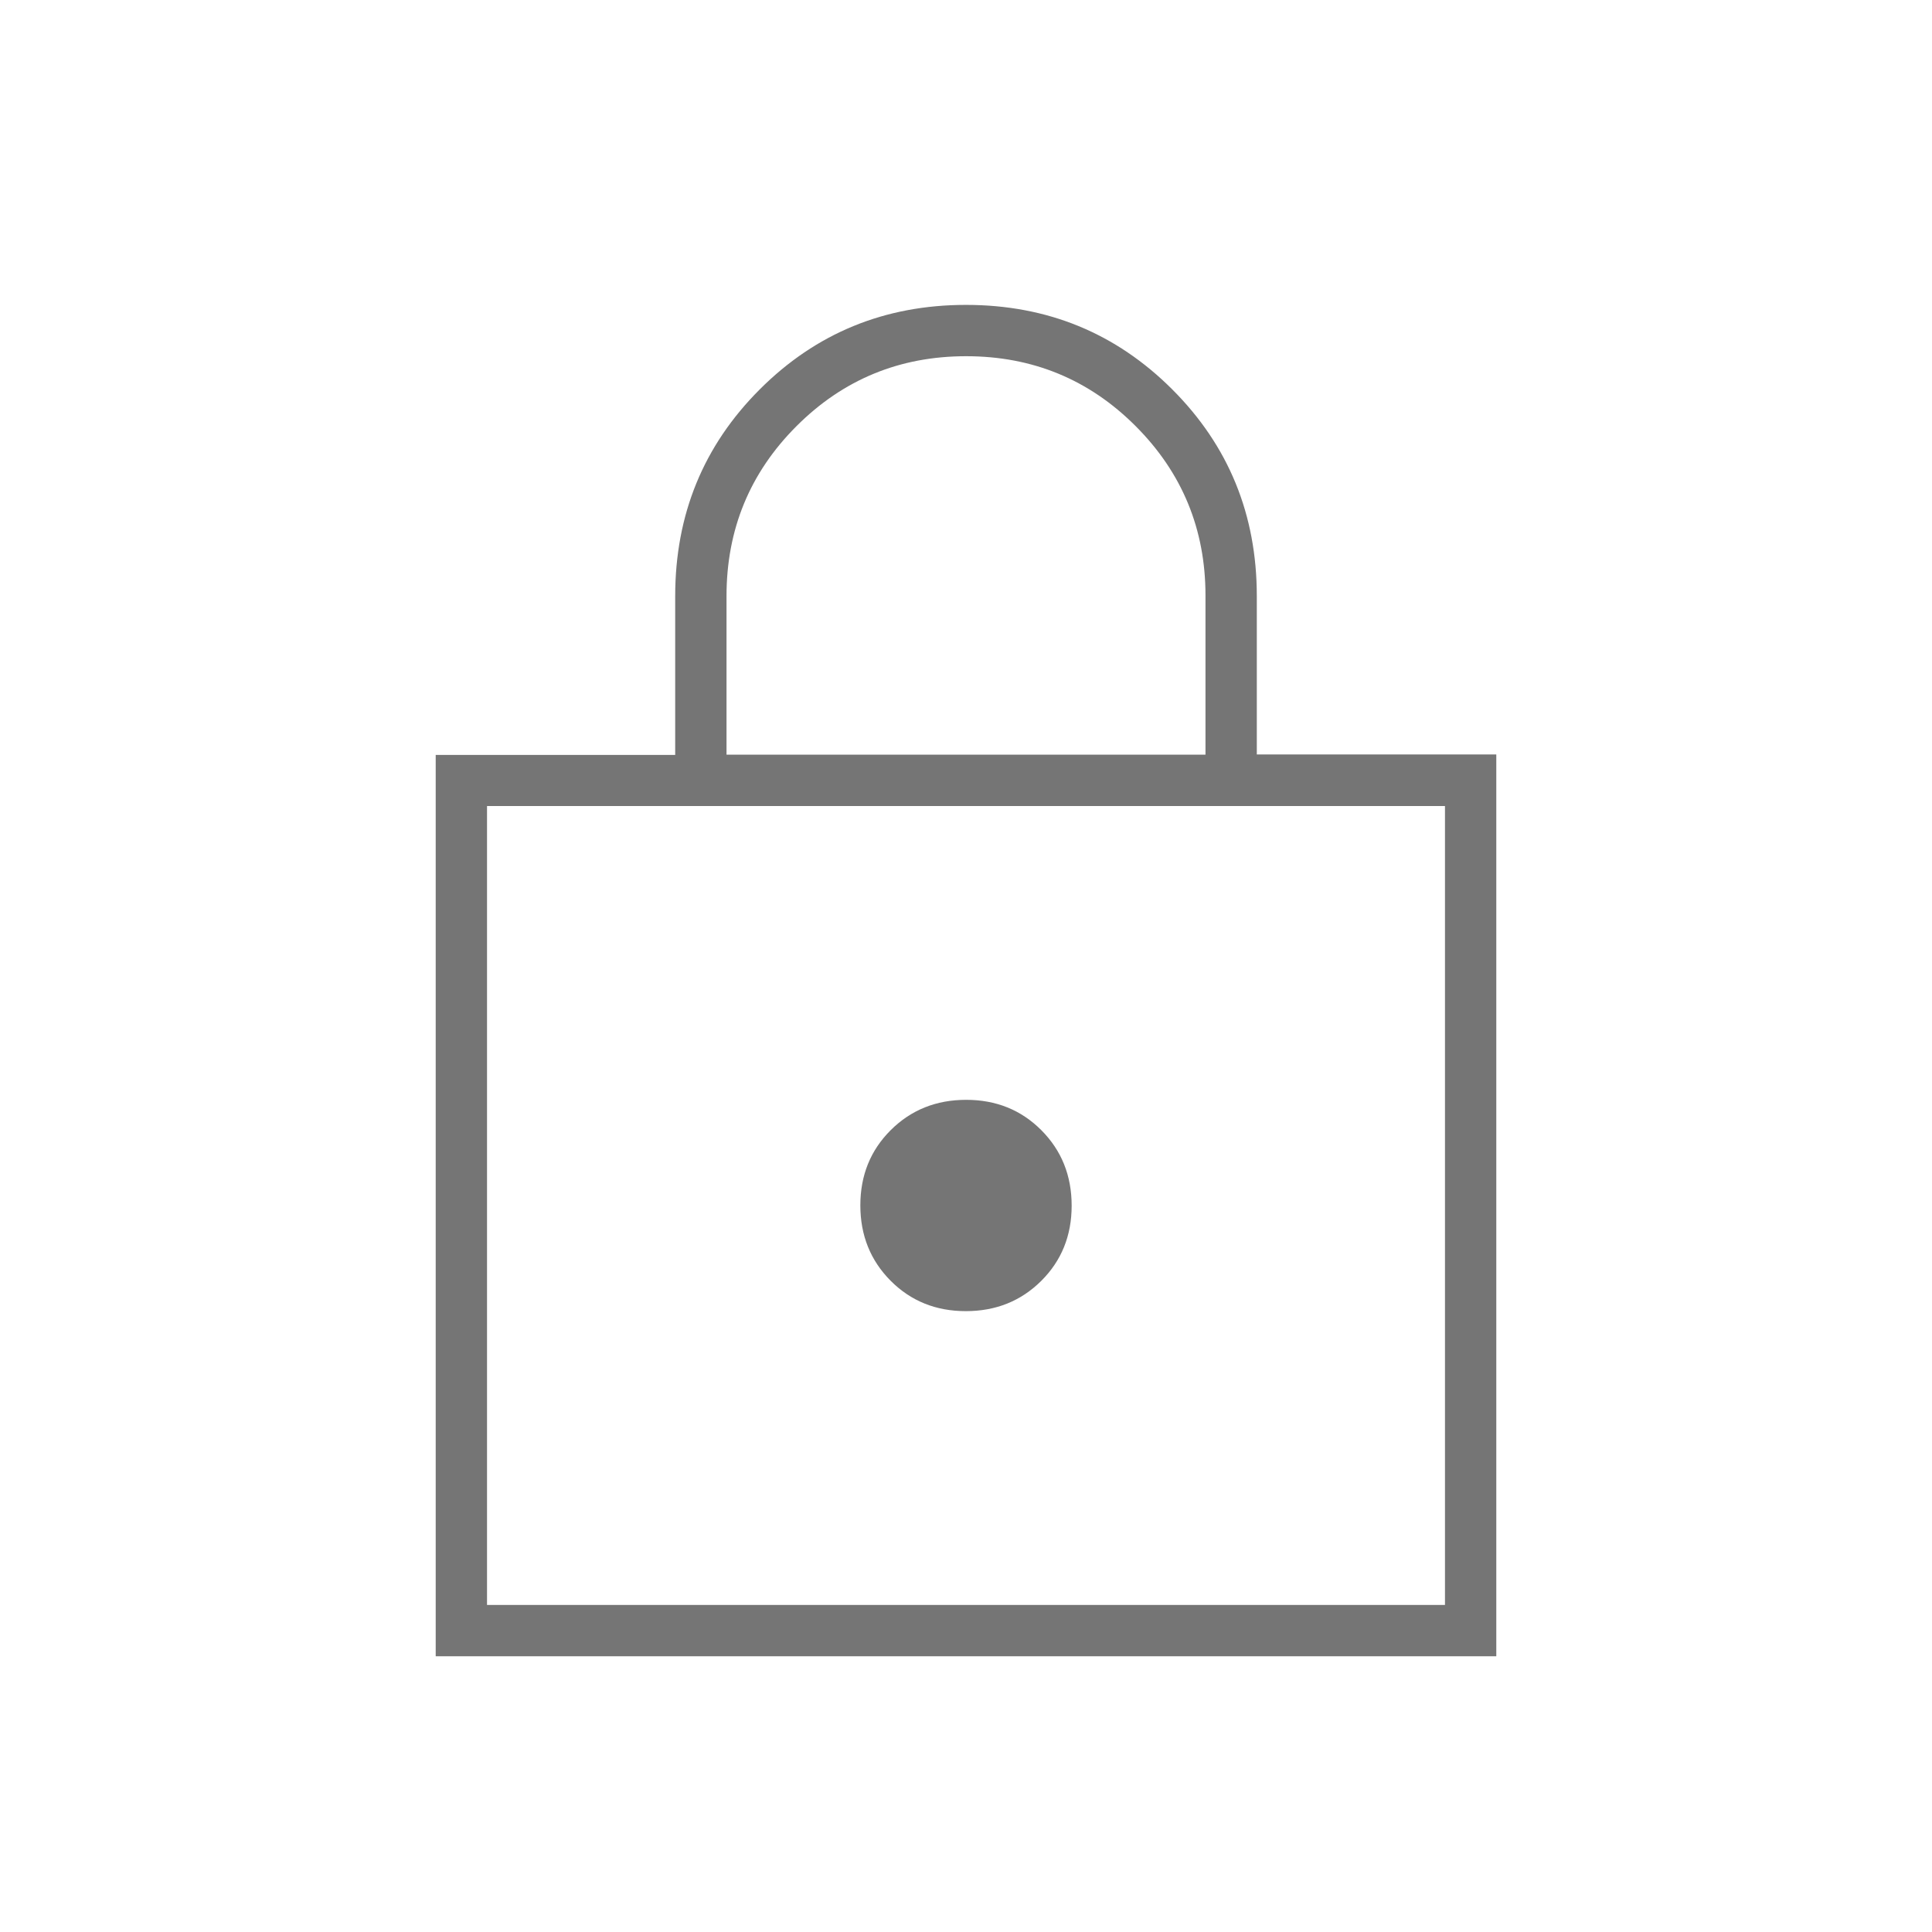
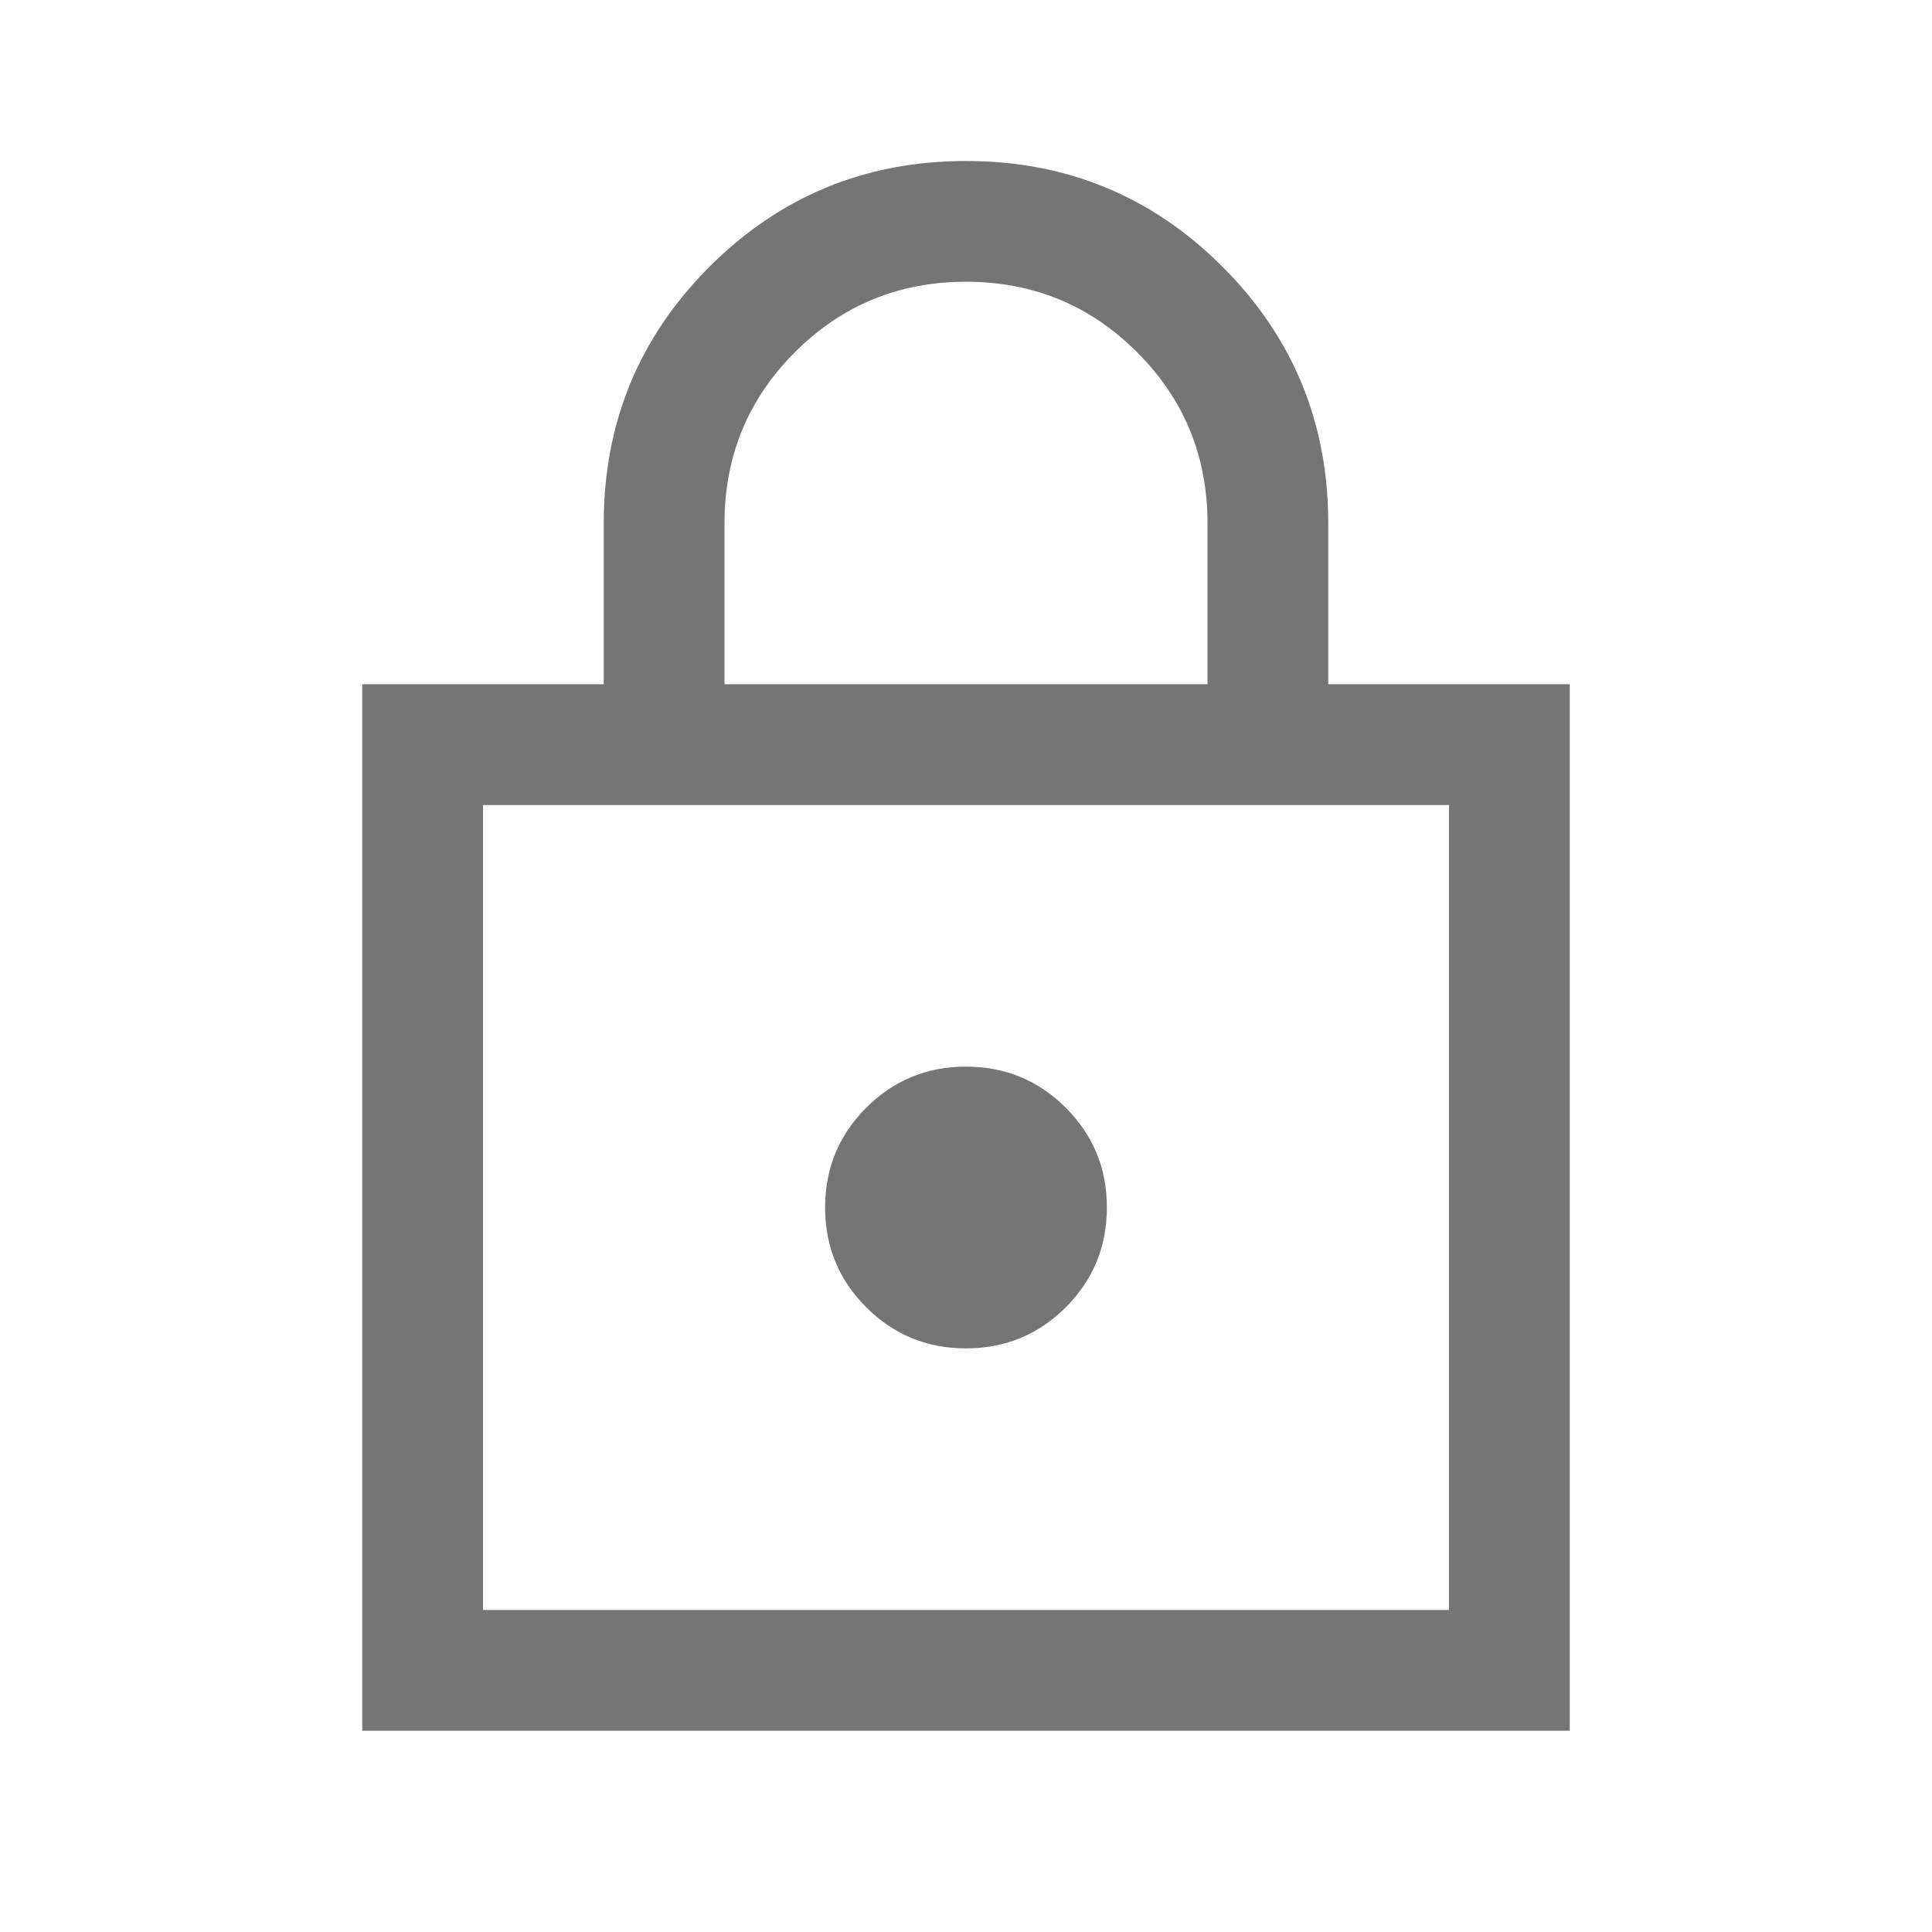
<svg xmlns="http://www.w3.org/2000/svg" height="24px" viewBox="0 -960 960 960" width="24px" fill="#757575">
-   <path d="M216.5-137v-447.88h119v-78.91q0-60.71 42-102.71 42-42 102.5-42t102.5 42q42 42 42 102.67v78.71h119V-137h-527Zm25.5-25.5h476v-397H242v397Zm237.92-146q22.34 0 37.46-15.03 15.12-15.04 15.12-37.39 0-22.34-15.03-37.46-15.04-15.12-37.39-15.12-22.34 0-37.46 15.03-15.12 15.04-15.12 37.39 0 22.34 15.03 37.46 15.04 15.12 37.39 15.12ZM361-585h238v-79.08q0-49.42-34.69-84.17T480.06-783q-49.56 0-84.31 34.77Q361-713.47 361-663.8v78.8ZM242-162.5v-397 397Z" />
+   <path d="M180-100v-520h120v-80q0-74.92 52.54-127.46Q405.08-880 480-880q74.92 0 127.46 52.54Q660-774.92 660-700v80h120v520H180Zm60-60h480v-400H240v400Zm240-130q29.15 0 49.58-20.42Q550-330.85 550-360t-20.42-49.58Q509.15-430 480-430t-49.58 20.42Q410-389.15 410-360t20.42 49.58Q450.85-290 480-290ZM360-620h240v-80q0-50-35-85t-85-35q-50 0-85 35t-35 85v80ZM240-160v-400 400Z" />
</svg>
